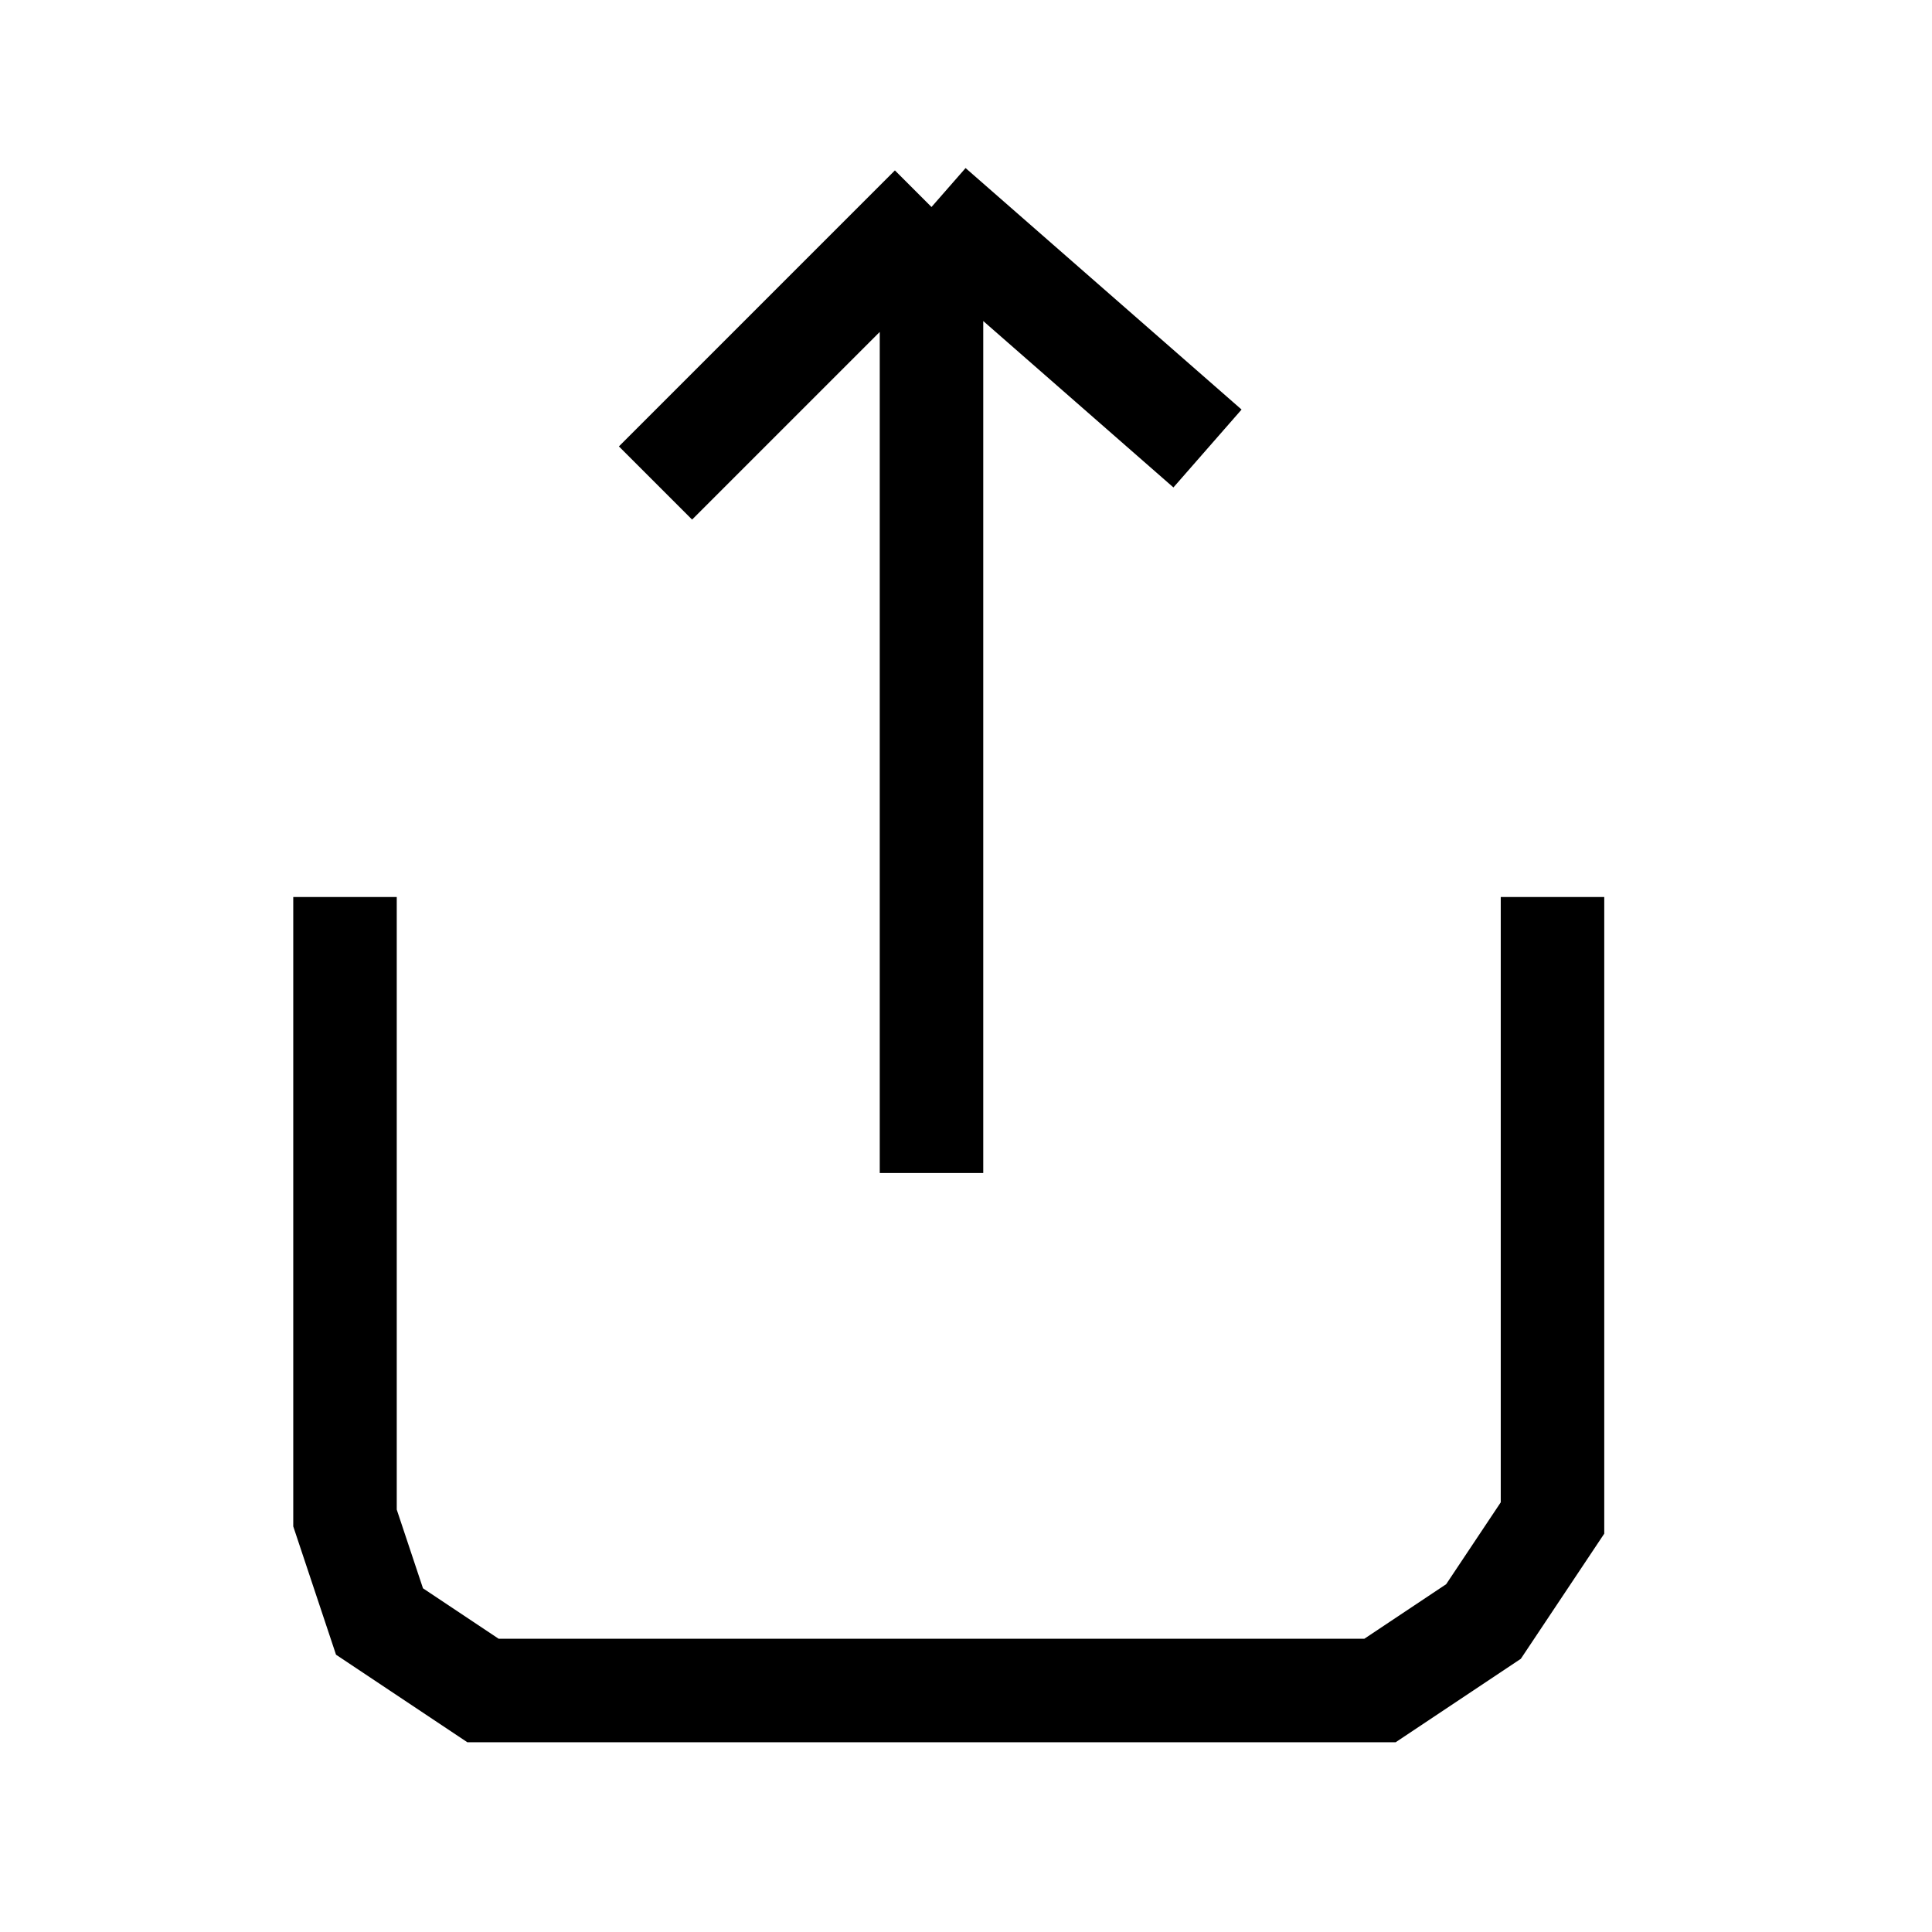
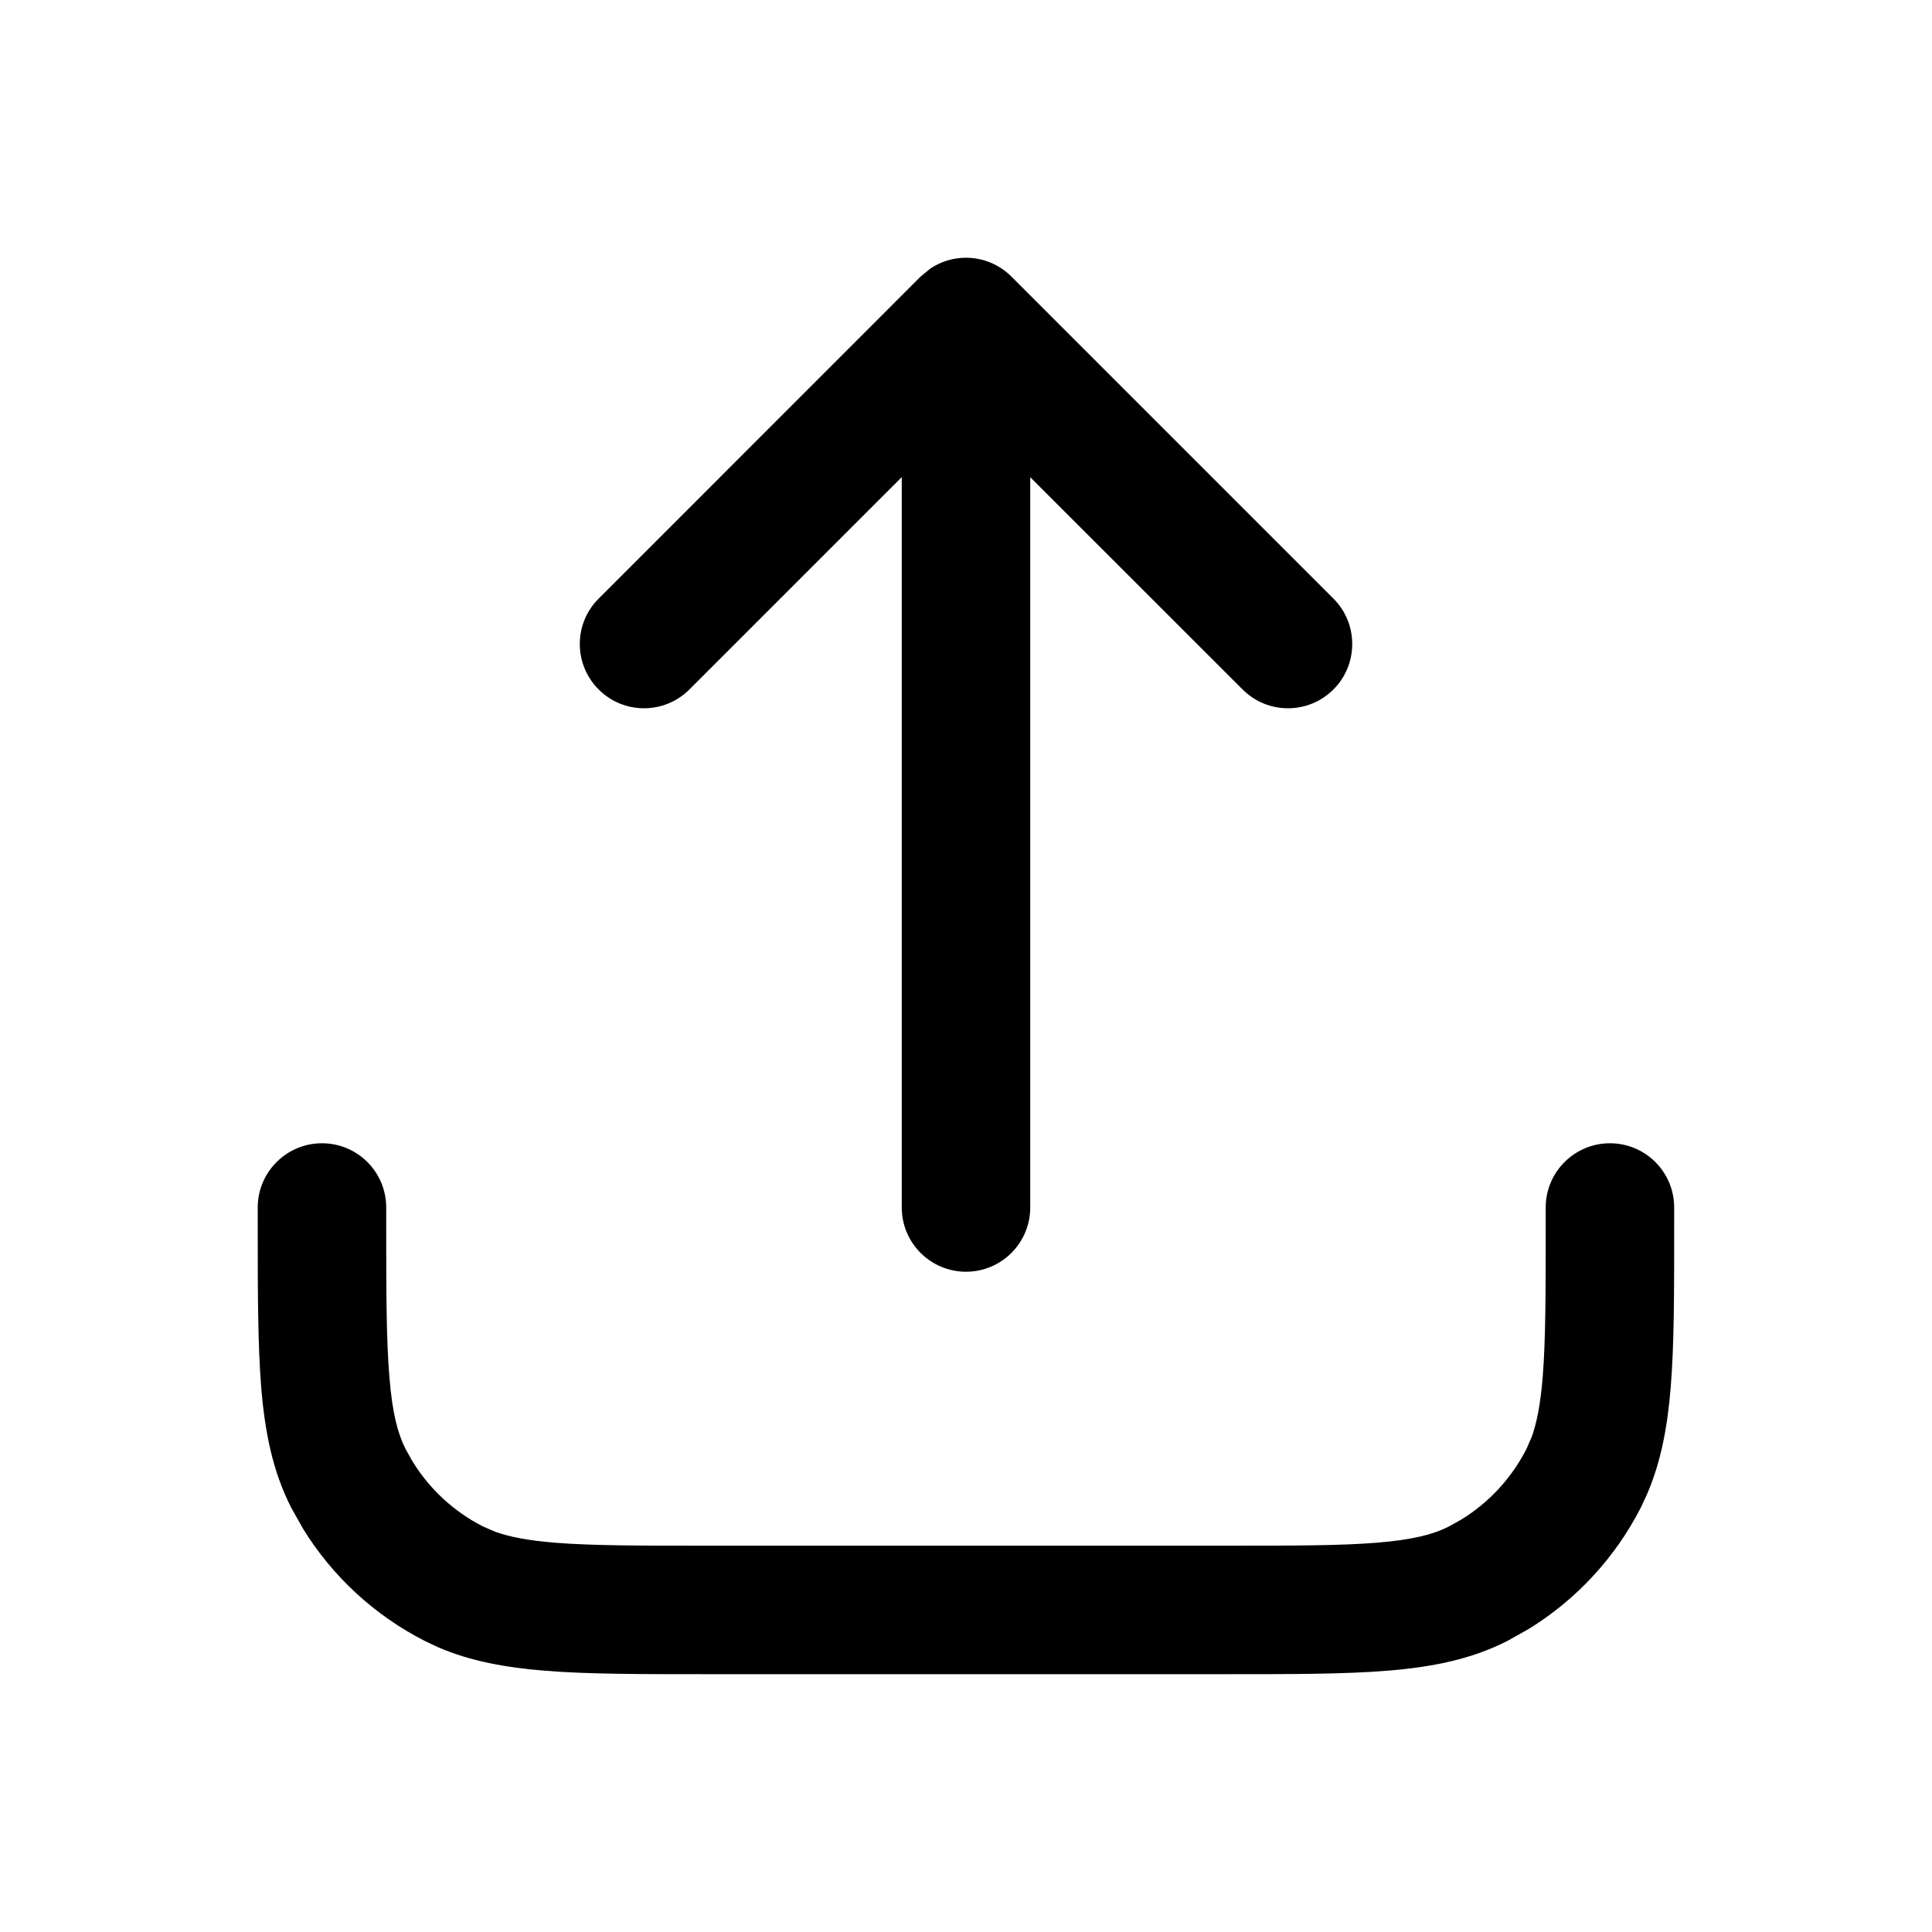
- <svg xmlns="http://www.w3.org/2000/svg" width="28" height="28" viewBox="0 0 28 28" fill="none">
-   <path d="M5 13V22L5.5 23.5L7 24.5H20L21.5 23.5L22.5 22V13M13.5 17V3M13.5 3L9.5 7M13.5 3L17.5 6.5" stroke="black" stroke-width="1.5" />
+ <svg xmlns="http://www.w3.org/2000/svg" viewBox="0 0 20 20">
+   <path d="M2.668 12.666V12.5C2.668 12.133 2.966 11.835 3.333 11.835C3.701 11.835 3.998 12.133 3.998 12.5V12.666C3.998 13.377 3.999 13.871 4.031 14.254C4.061 14.63 4.118 14.841 4.198 14.999L4.269 15.126C4.445 15.414 4.698 15.648 5 15.802L5.13 15.858C5.274 15.909 5.463 15.947 5.745 15.97C6.129 16.001 6.622 16.001 7.333 16.001H12.666C13.377 16.001 13.871 16.001 14.254 15.97C14.63 15.939 14.841 15.883 14.999 15.802L15.126 15.731C15.414 15.555 15.648 15.301 15.802 14.999L15.858 14.87C15.909 14.726 15.947 14.536 15.97 14.254C16.001 13.871 16.001 13.377 16.001 12.666V12.5C16.001 12.133 16.299 11.835 16.666 11.835C17.034 11.835 17.331 12.133 17.331 12.5V12.666C17.331 13.355 17.332 13.912 17.295 14.363C17.262 14.764 17.197 15.125 17.053 15.461L16.987 15.604C16.721 16.125 16.317 16.561 15.822 16.865L15.604 16.987C15.227 17.179 14.821 17.258 14.363 17.295C13.912 17.332 13.355 17.331 12.666 17.331H7.333C6.644 17.331 6.087 17.332 5.637 17.295C5.236 17.262 4.876 17.198 4.539 17.054L4.397 16.987C3.876 16.721 3.439 16.317 3.135 15.822L3.013 15.604C2.821 15.227 2.742 14.821 2.704 14.363C2.668 13.912 2.668 13.355 2.668 12.666ZM9.335 12.5V4.939L7.137 7.137C6.877 7.397 6.456 7.397 6.197 7.137C5.937 6.877 5.937 6.456 6.197 6.197L9.53 2.863L9.631 2.78C9.739 2.707 9.868 2.668 10 2.668C10.176 2.668 10.345 2.738 10.47 2.863L13.804 6.197C14.063 6.456 14.063 6.877 13.804 7.137C13.544 7.397 13.122 7.397 12.863 7.137L10.665 4.94V12.5C10.665 12.867 10.367 13.165 10 13.165C9.633 13.165 9.335 12.867 9.335 12.5Z" />
</svg>
